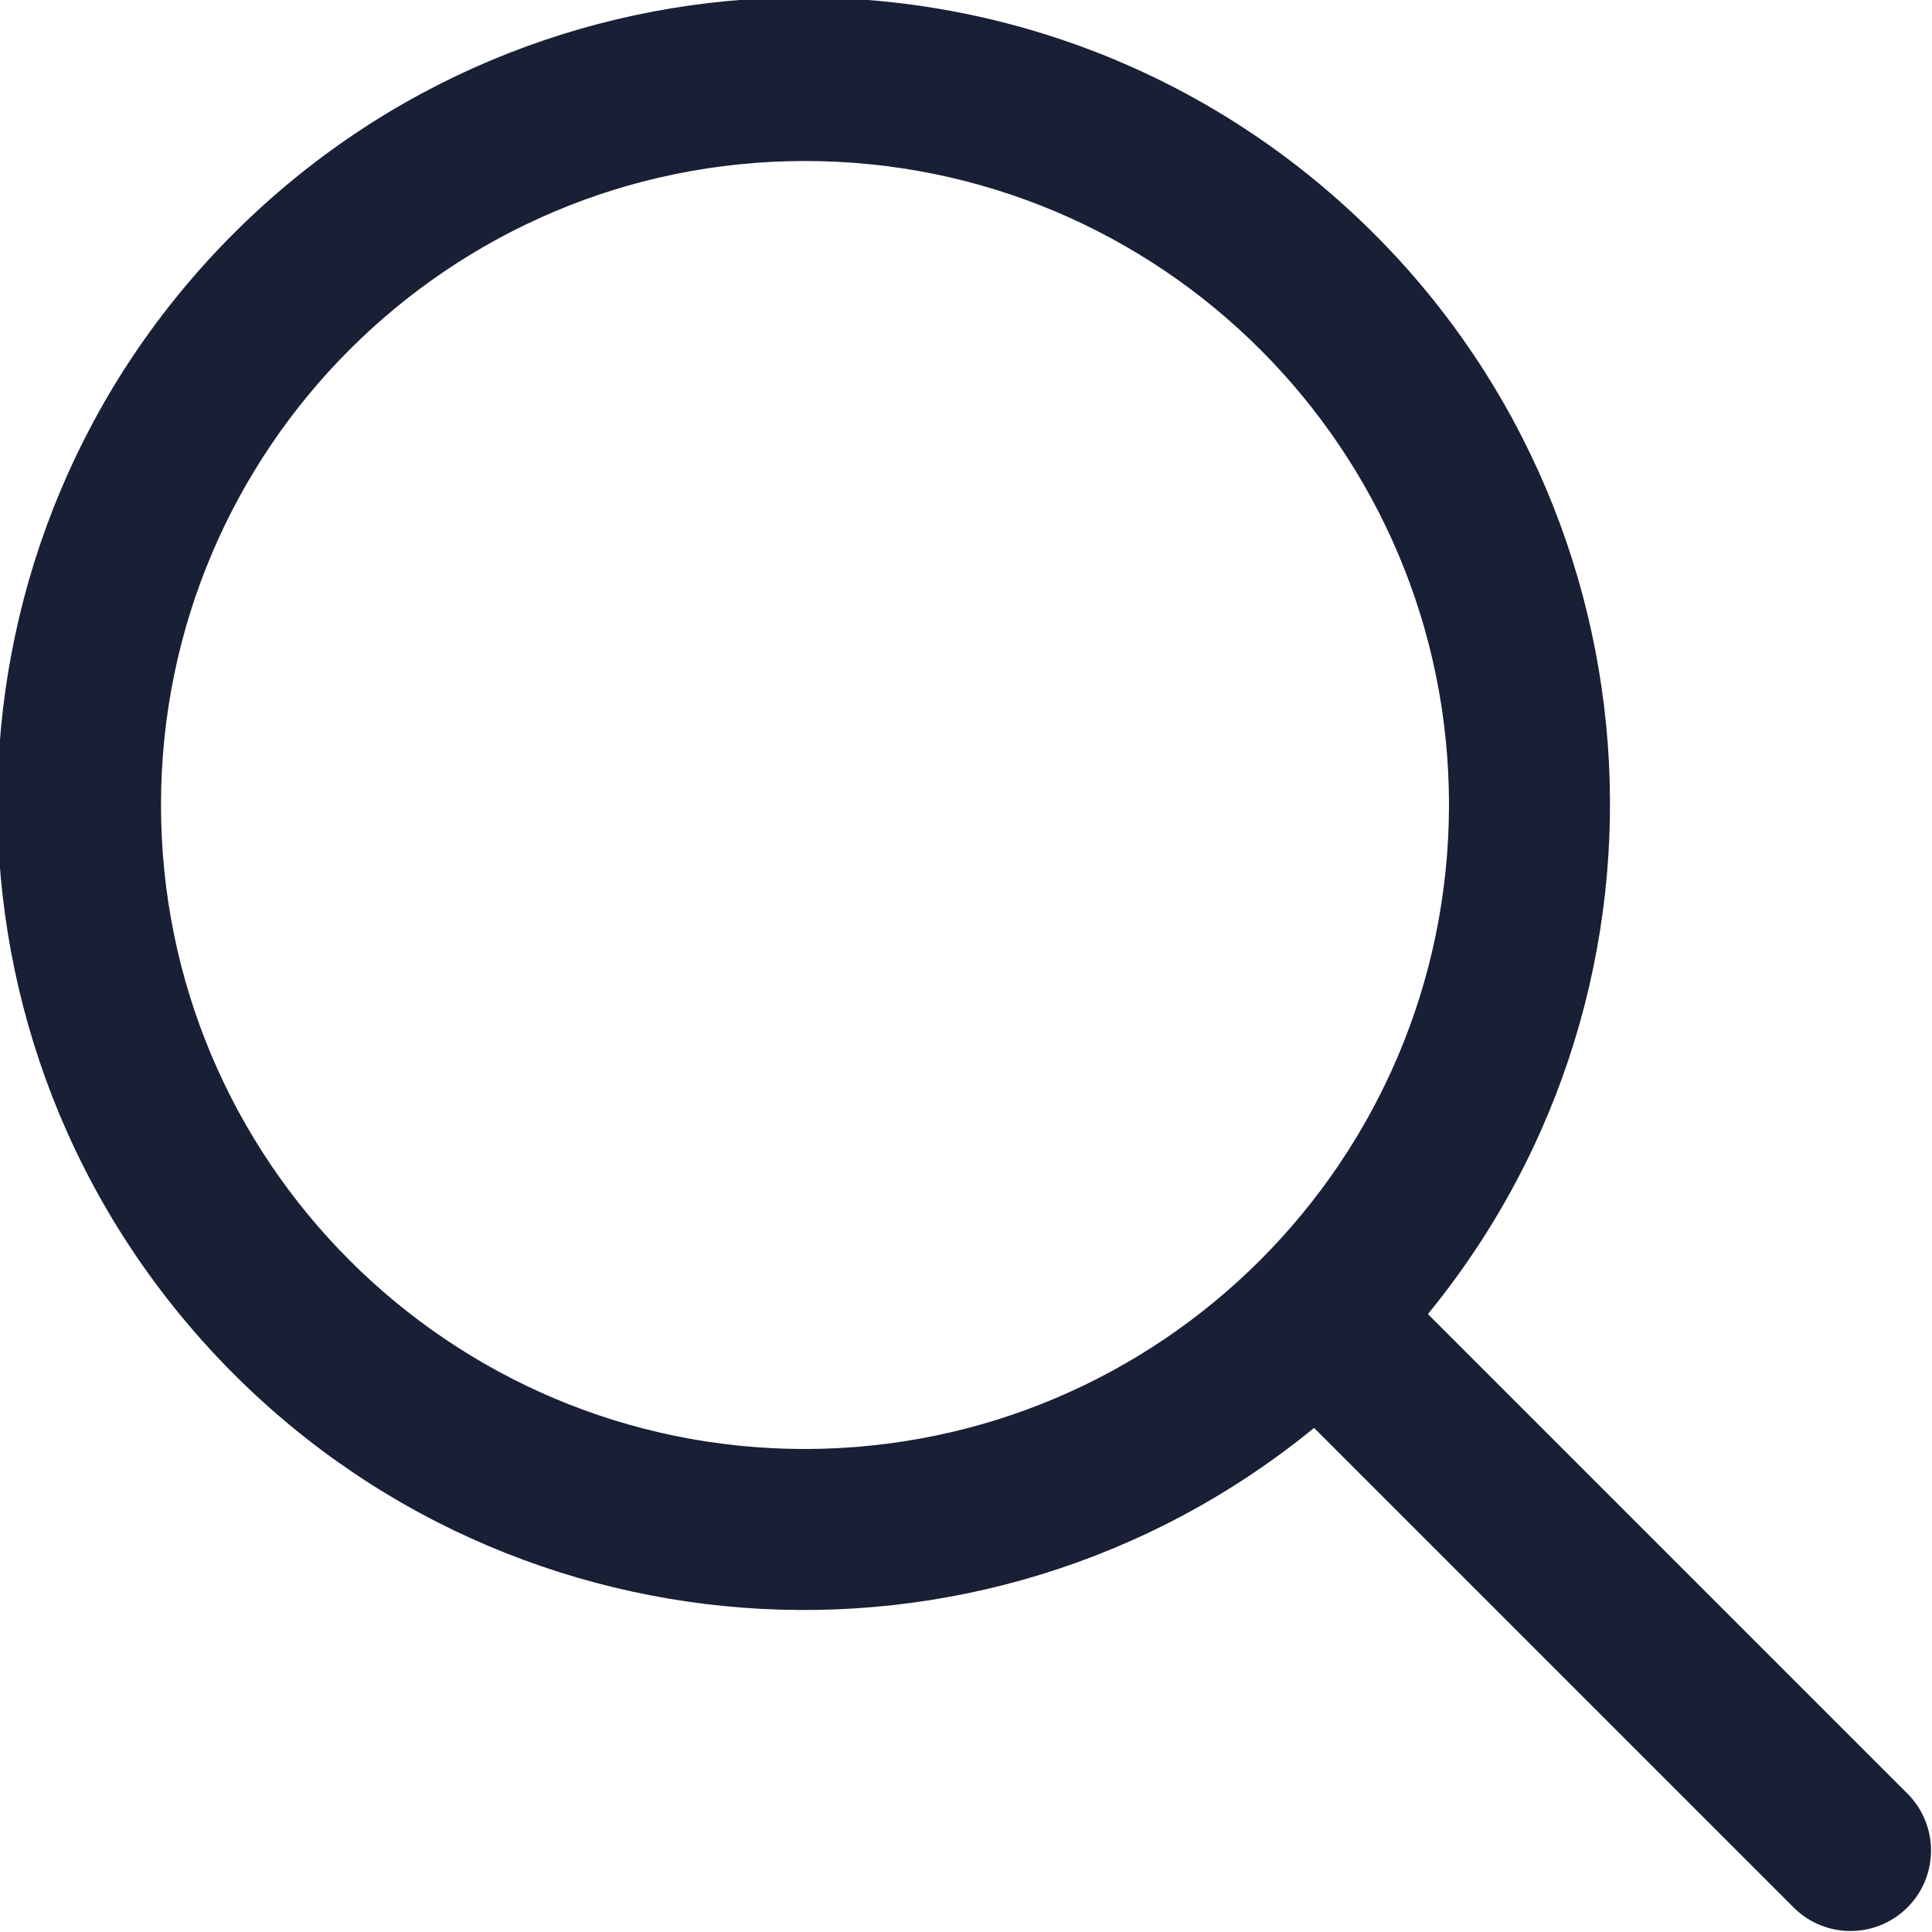
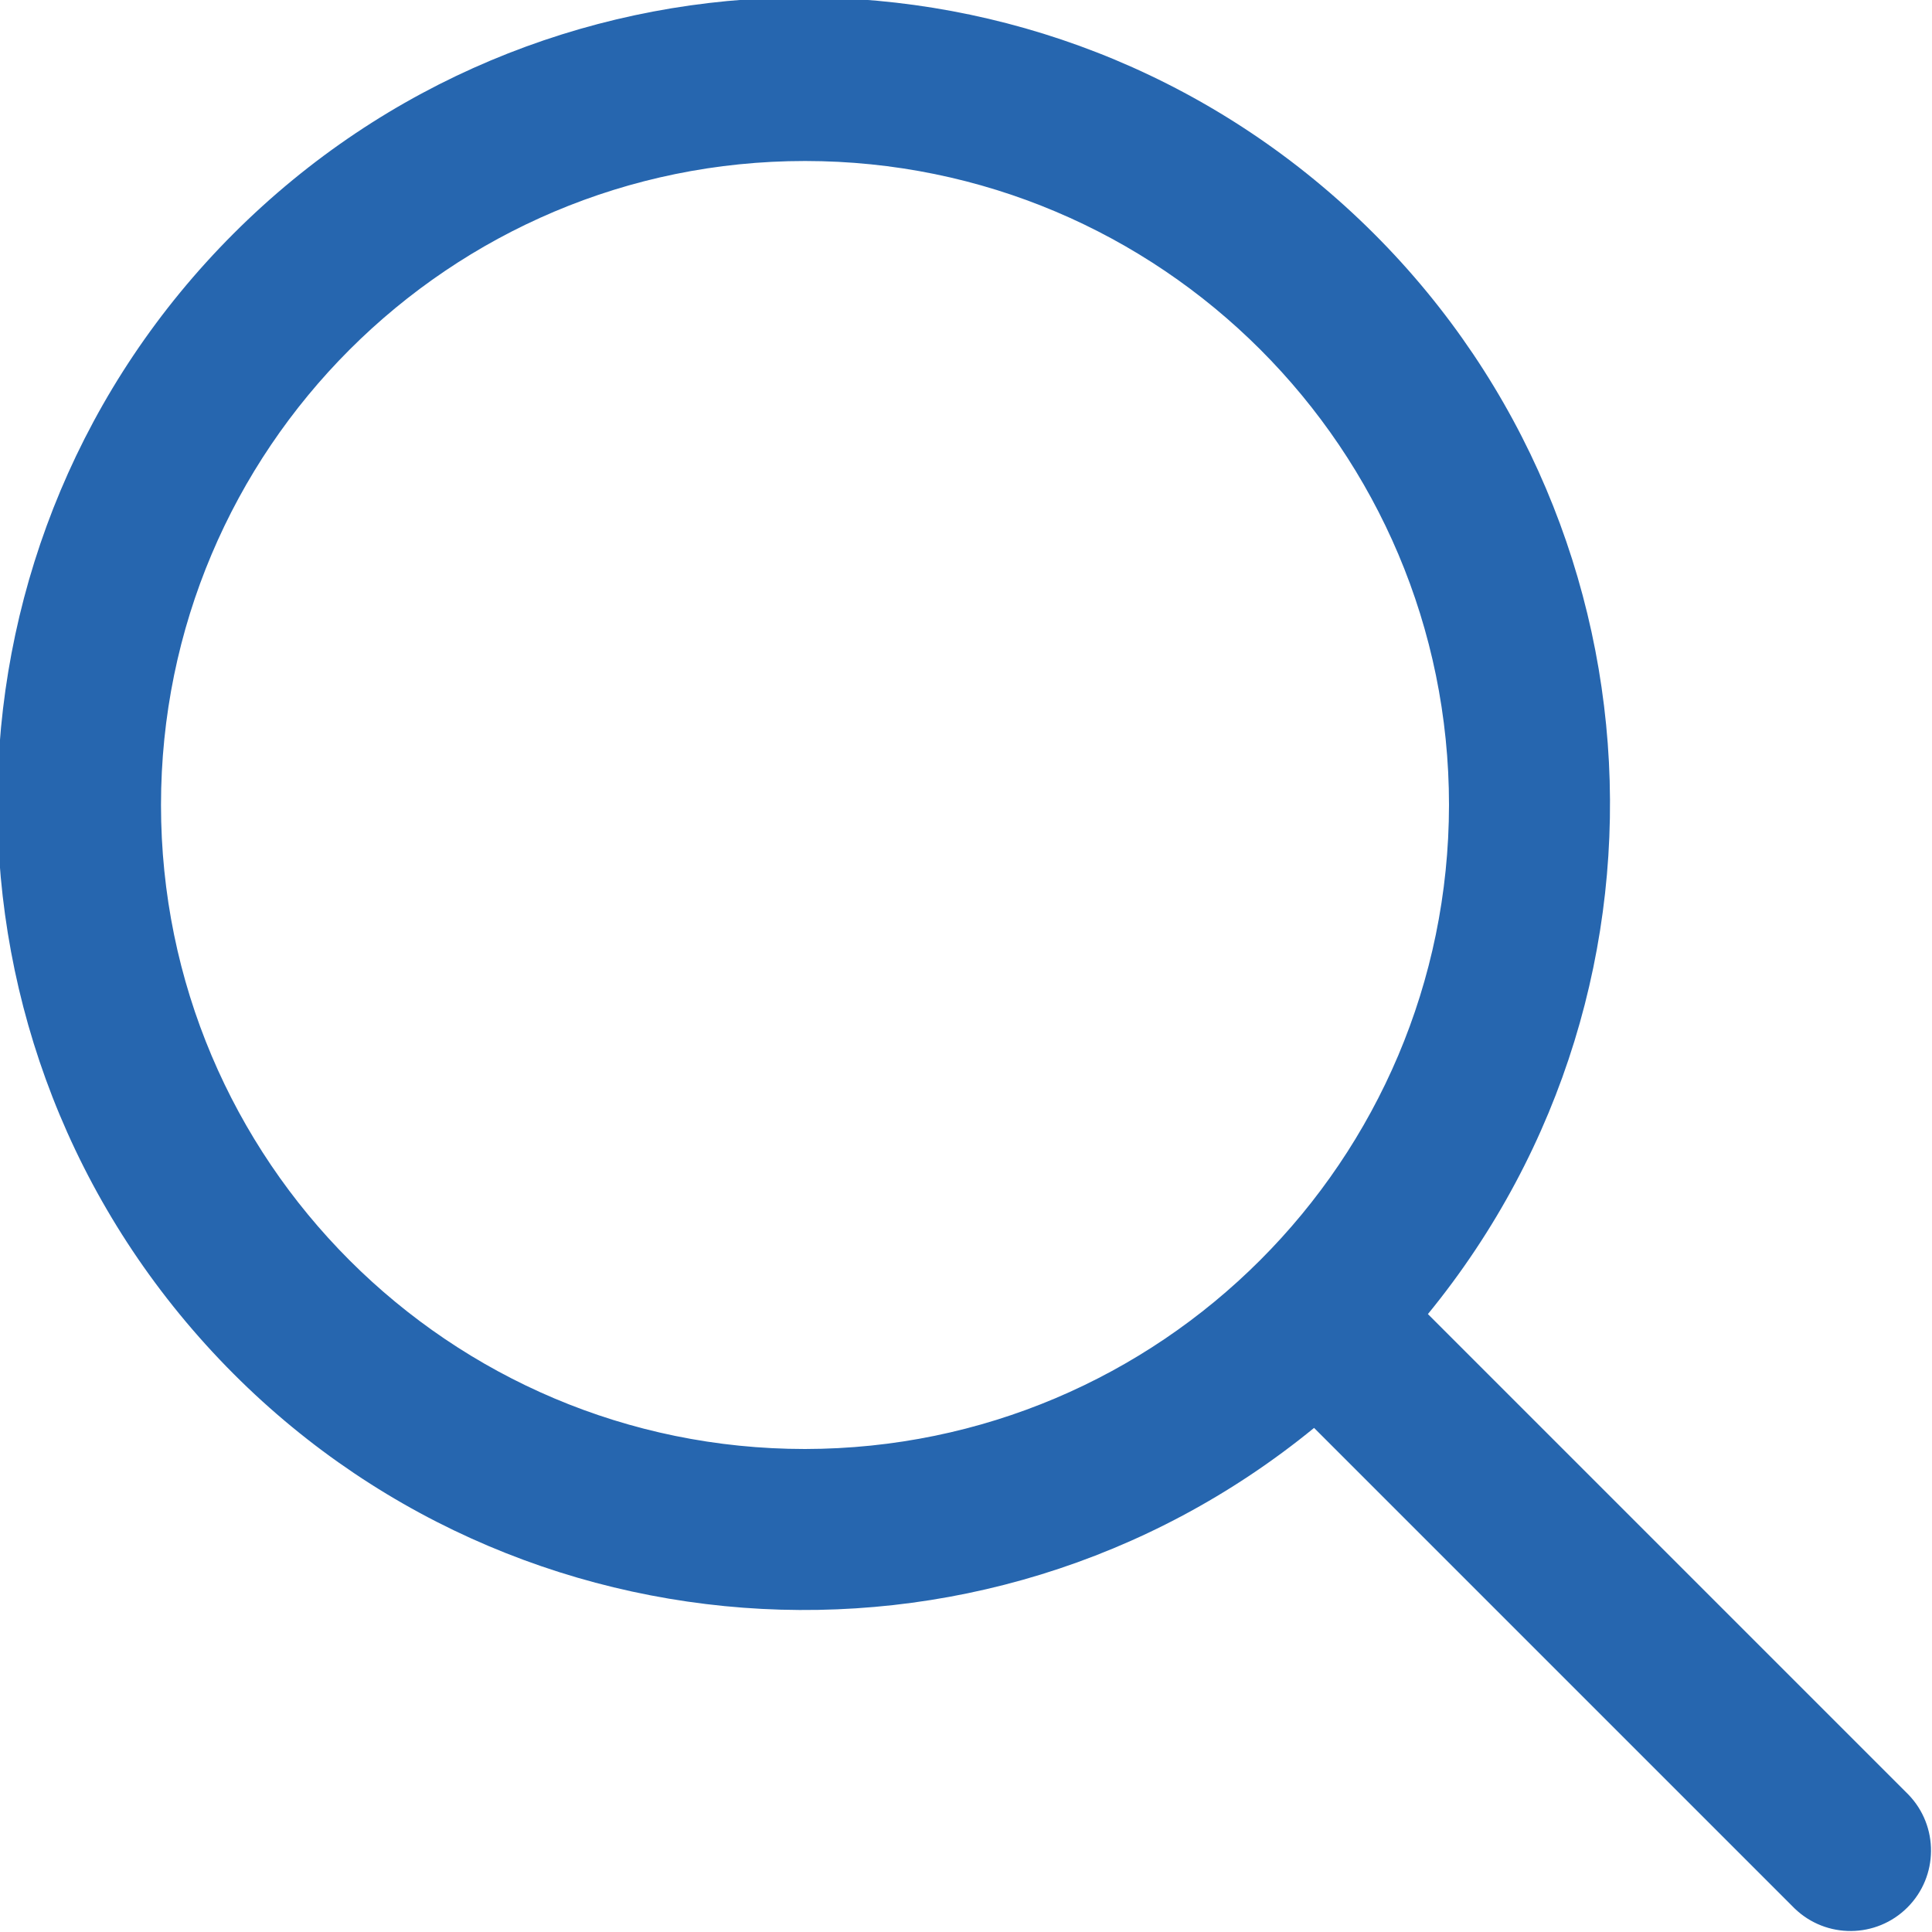
- <svg xmlns="http://www.w3.org/2000/svg" fill="#191f35" id="Outline" viewBox="0 0 24 24">
+ <svg xmlns="http://www.w3.org/2000/svg" fill="#2666af" id="Outline" viewBox="0 0 24 24">
  <path d="M23.707,22.293l-5.969-5.969a10.016,10.016,0,1,0-1.414,1.414l5.969,5.969a1,1,0,0,0,1.414-1.414ZM10,18a8,8,0,1,1,8-8A8.009,8.009,0,0,1,10,18Z" />
</svg>
